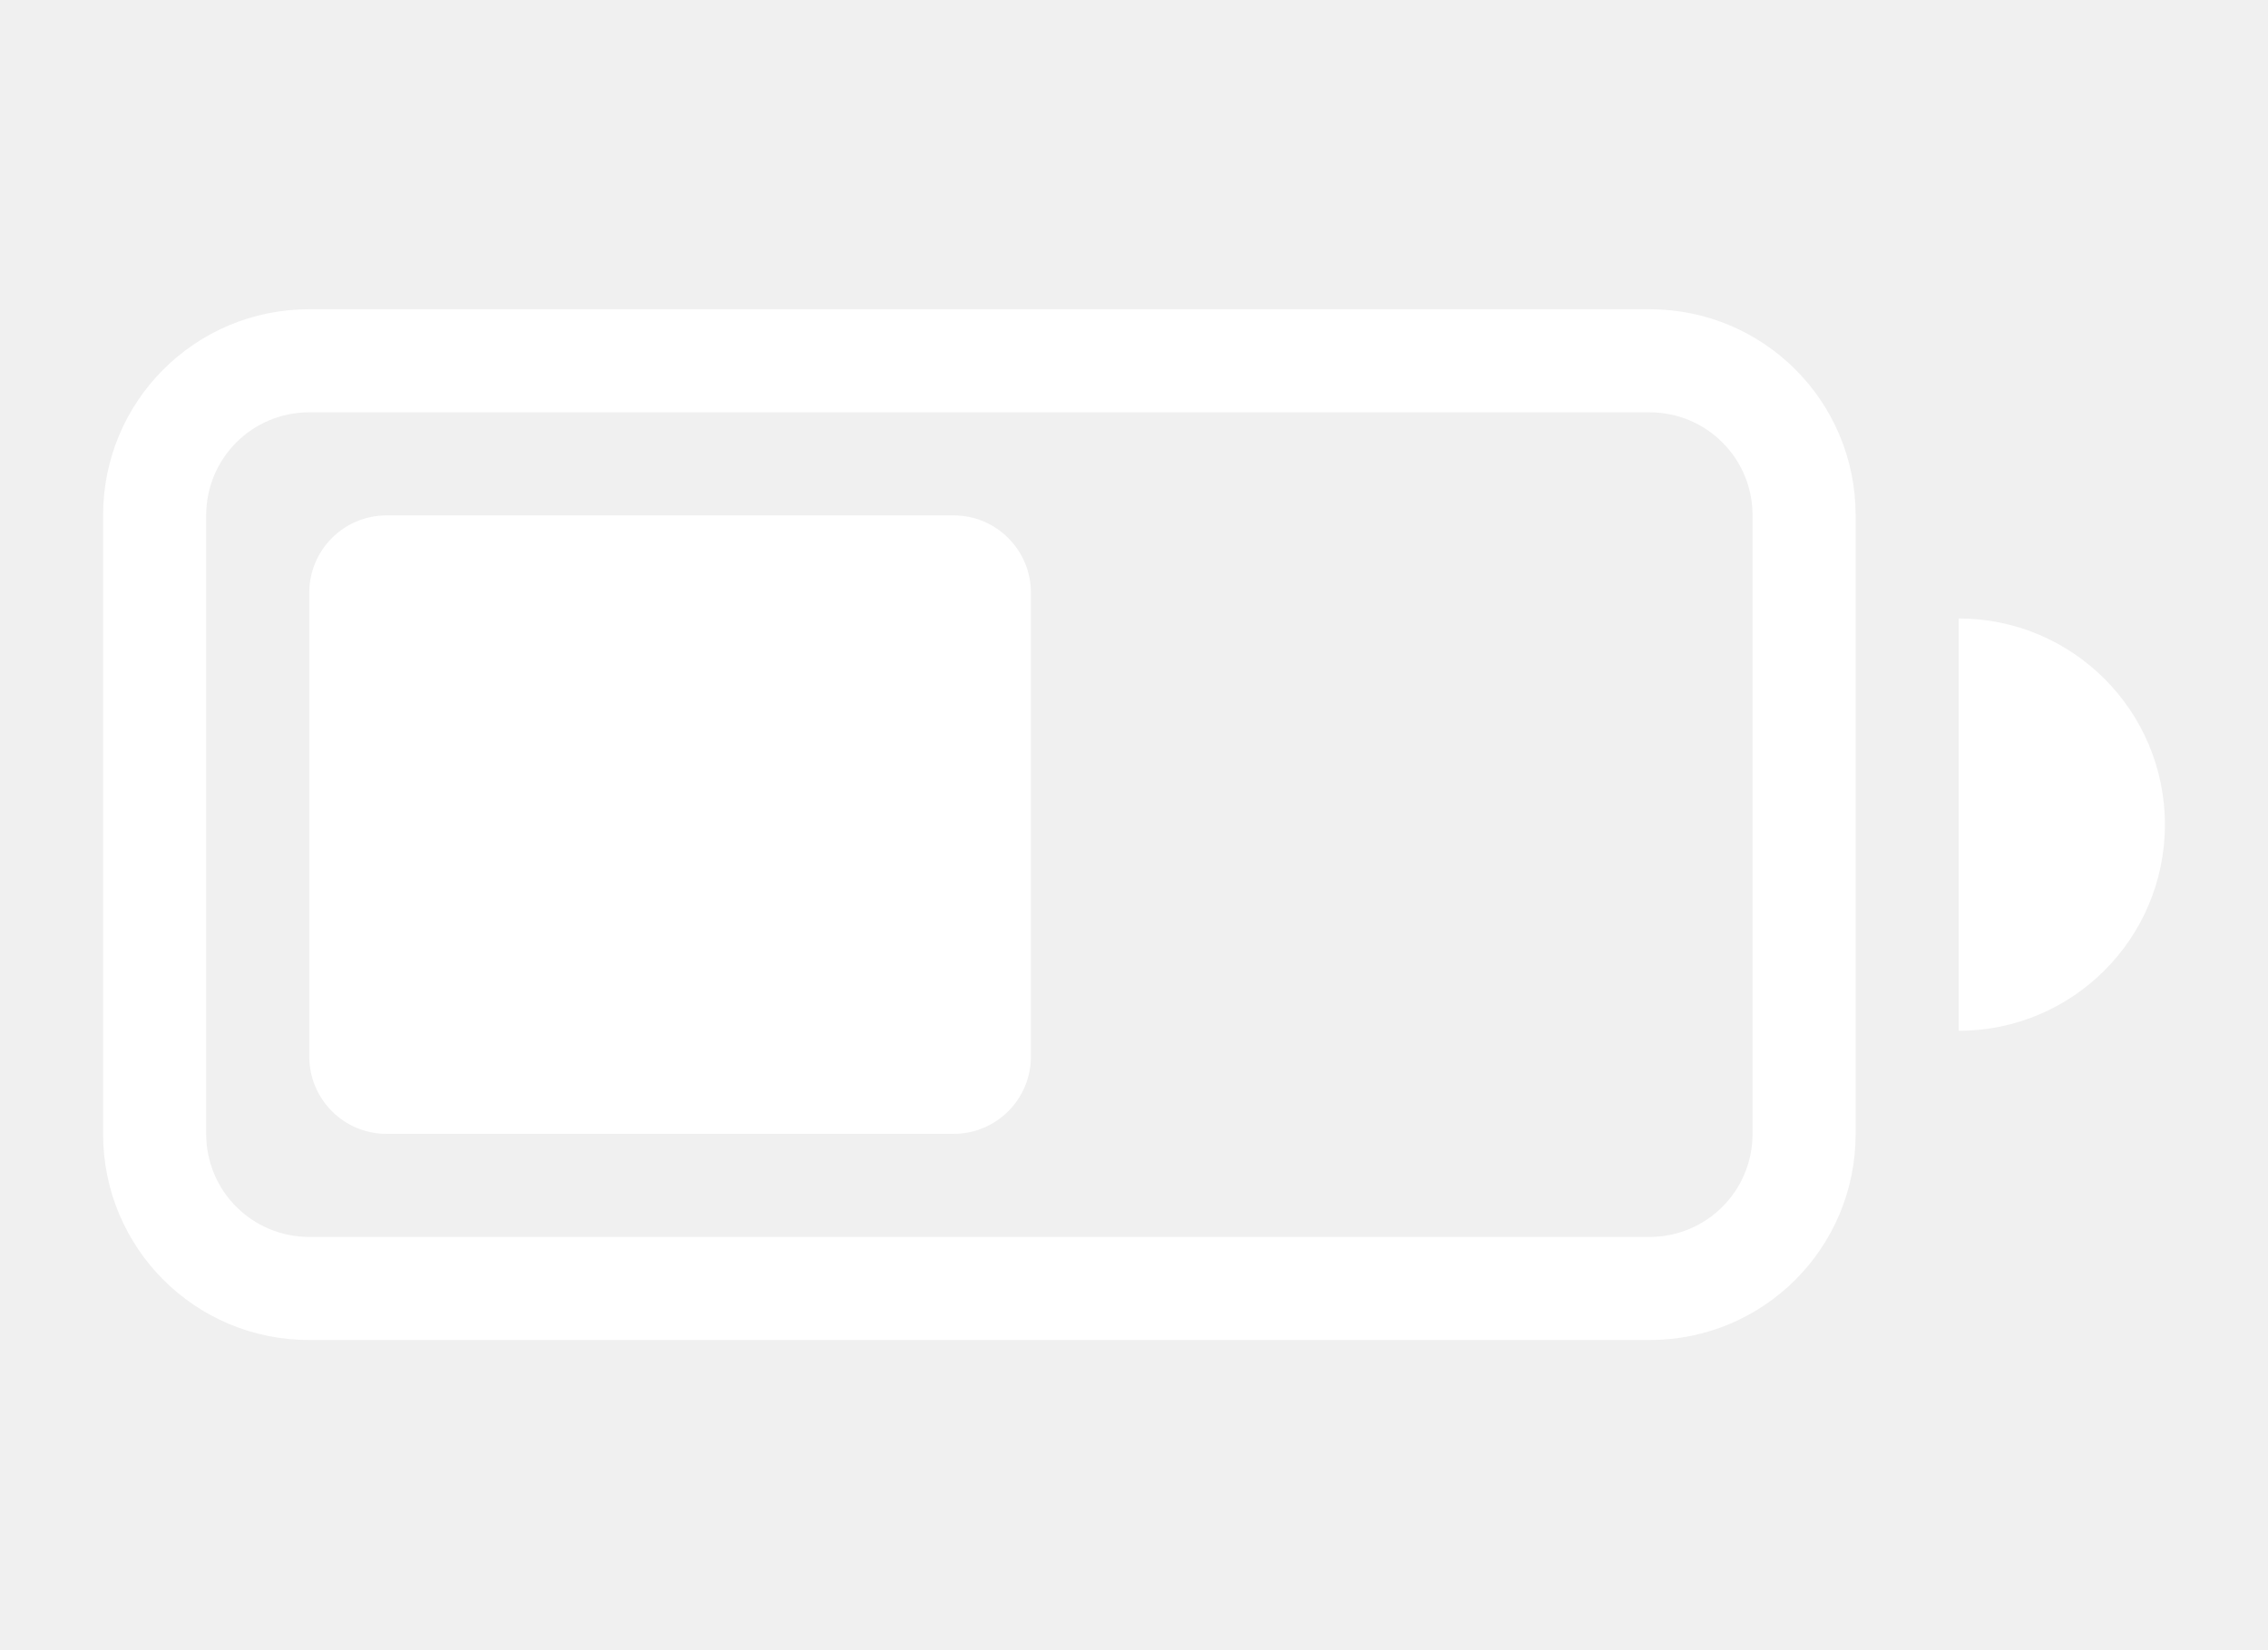
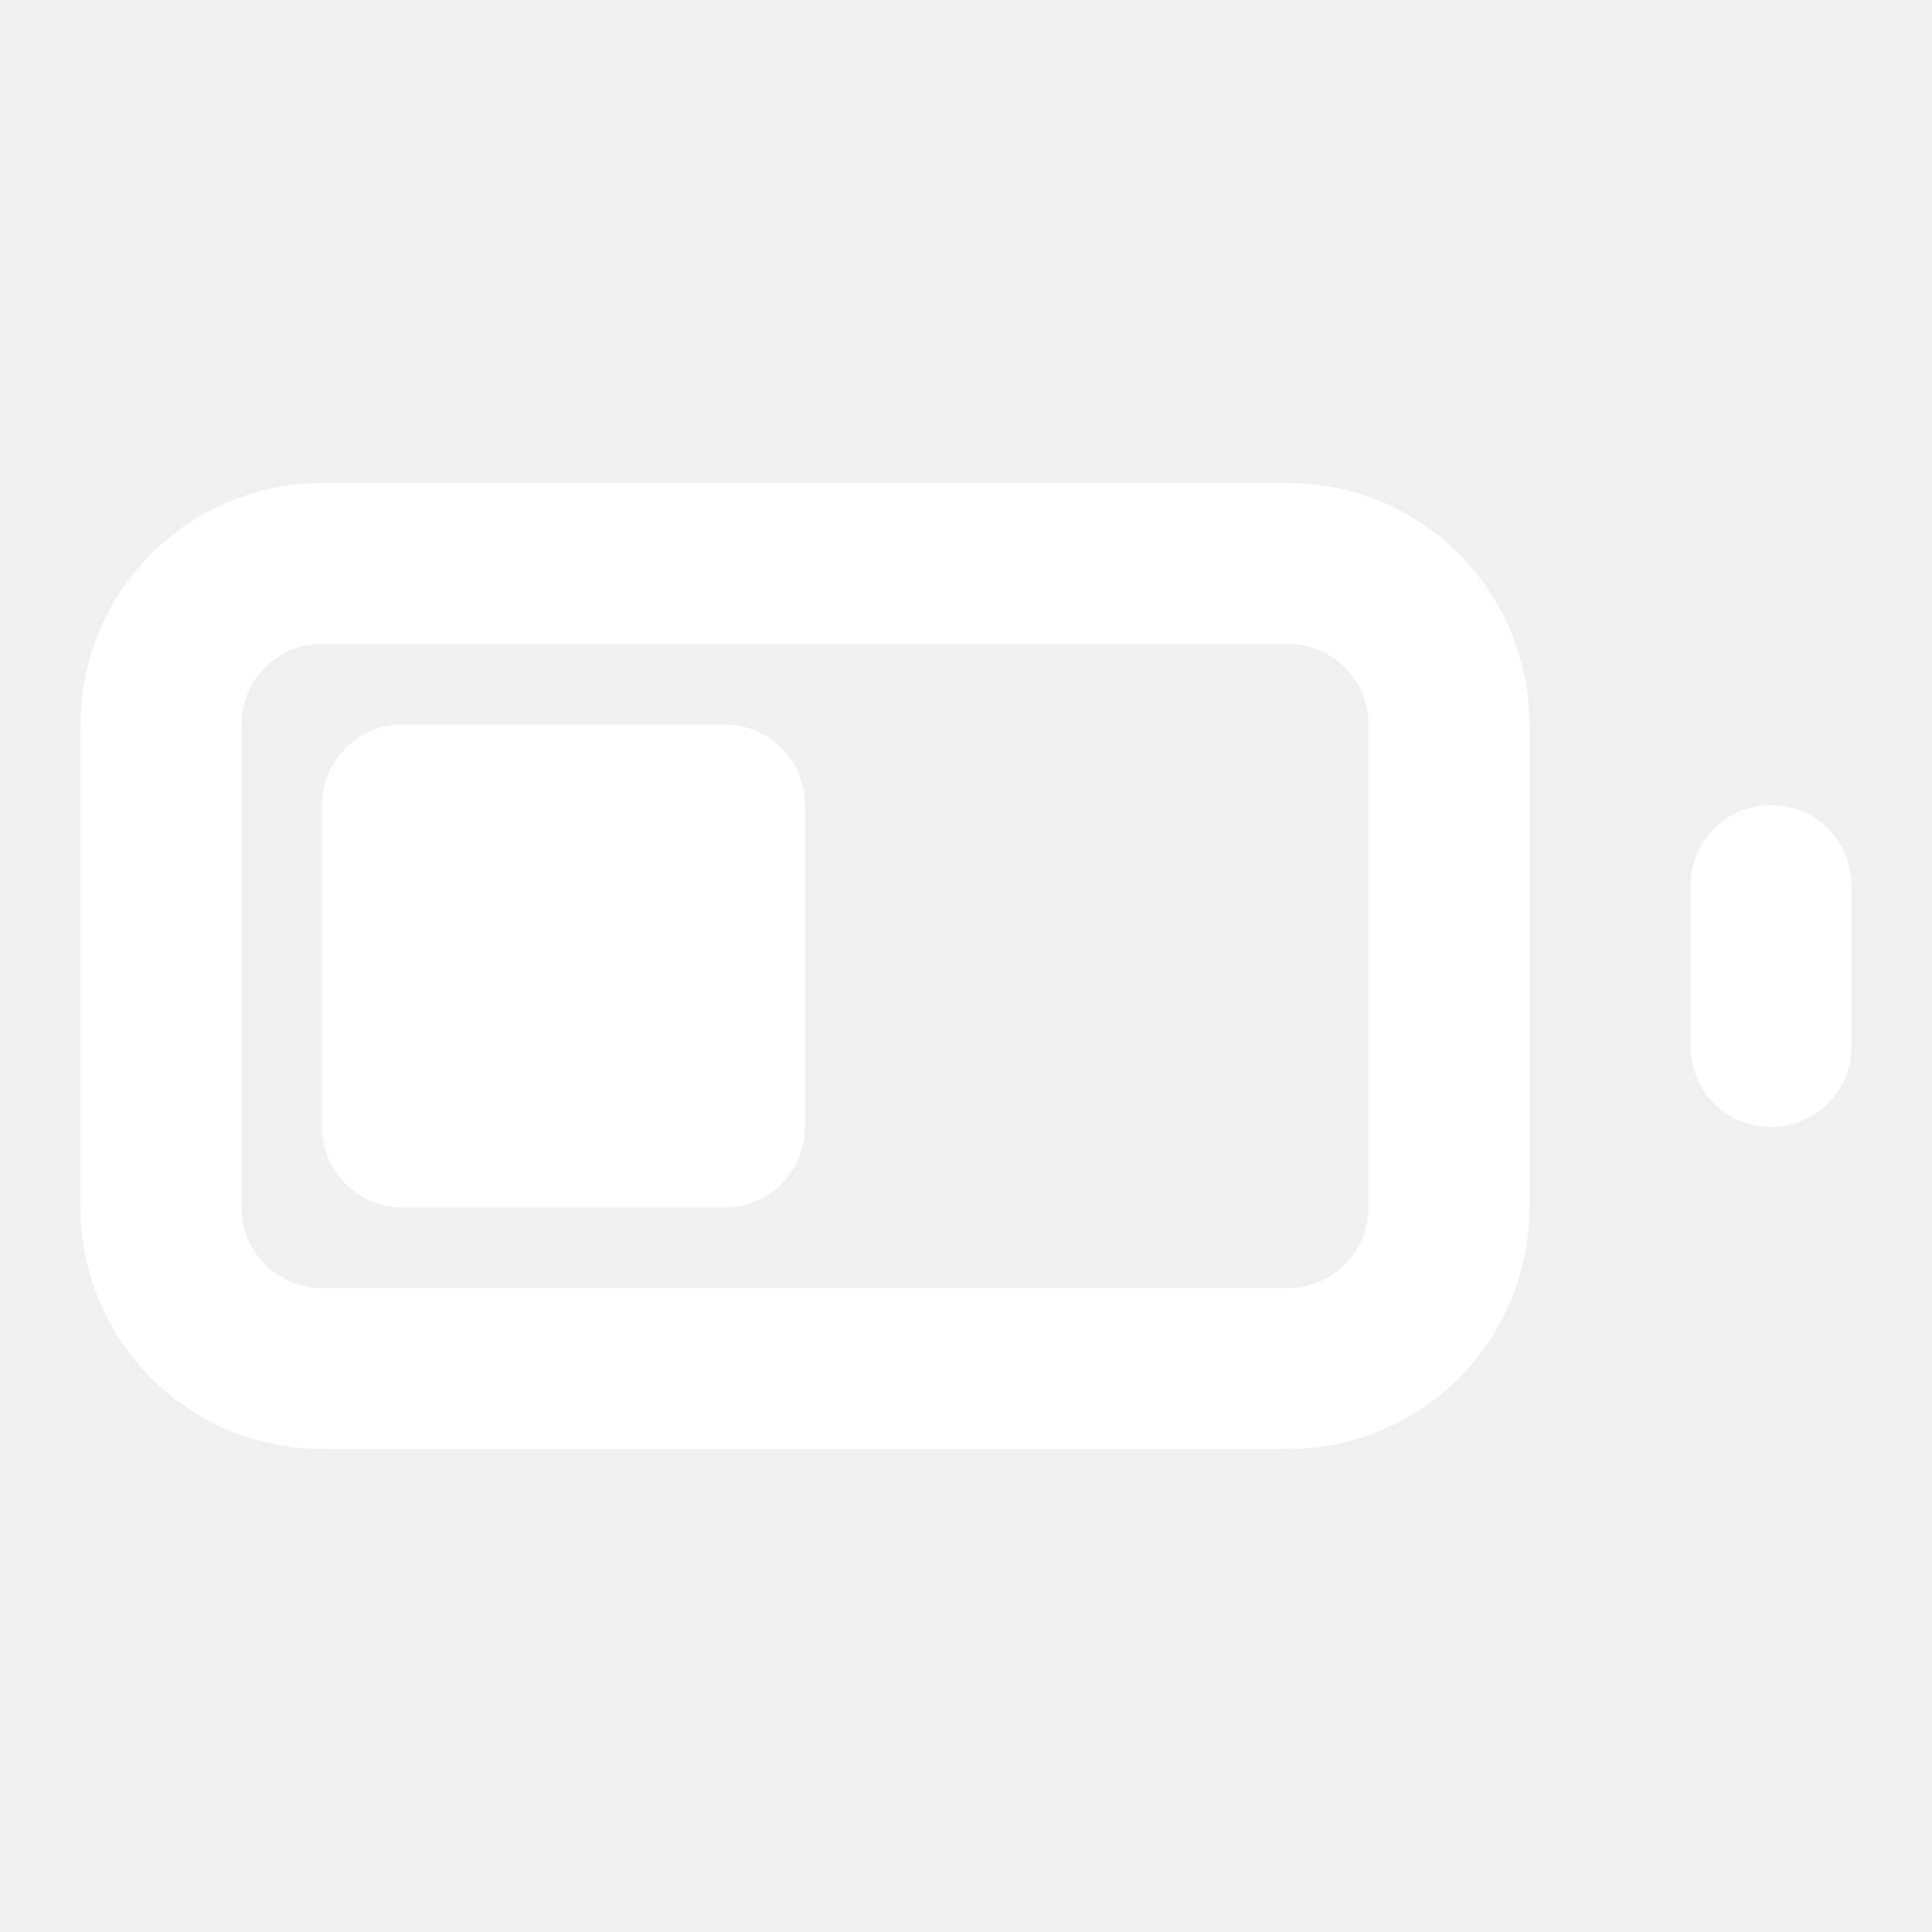
- <svg xmlns="http://www.w3.org/2000/svg" width="22" height="16" version="1.1">
-   <g transform="translate(1)" fill="#FFFFFF" fill-rule="evenodd">
-     <rect x="2" y="5" width="7" height="6" rx="0.75" ry="0.75" stroke-width="1.183" style="paint-order:stroke fill markers" />
-     <path d="m2 3c-1.108 0-2 0.892-2 2v6c0 1.108 0.892 2 2 2h13c1.108 0 2-0.892 2-2v-6c0-1.108-0.892-2-2-2zm0 1h13c0.554 0 1 0.446 1 1v6c0 0.554-0.446 1-1 1h-13c-0.554 0-1-0.446-1-1v-6c0-0.554 0.446-1 1-1z" enable-background="new" style="paint-order:stroke fill markers" />
-     <path d="m18 6v4a2 2 0 0 0 2-2 2 2 0 0 0-2-2z" enable-background="new" style="paint-order:stroke fill markers" />
-   </g>
+ <svg xmlns="http://www.w3.org/2000/svg" width="16" height="16" viewBox="0 0 24 24" fill="none" stroke="#ffffff" stroke-width="2" stroke-linecap="round" stroke-linejoin="round">
+   <rect x="2" y="7" width="16" height="10" rx="2" />
+   <line x1="22" y1="11" x2="22" y2="13" />
+   <rect x="4" y="9" width="6.0" height="6" rx="1" fill="#ffffff" stroke="none" />
</svg>
